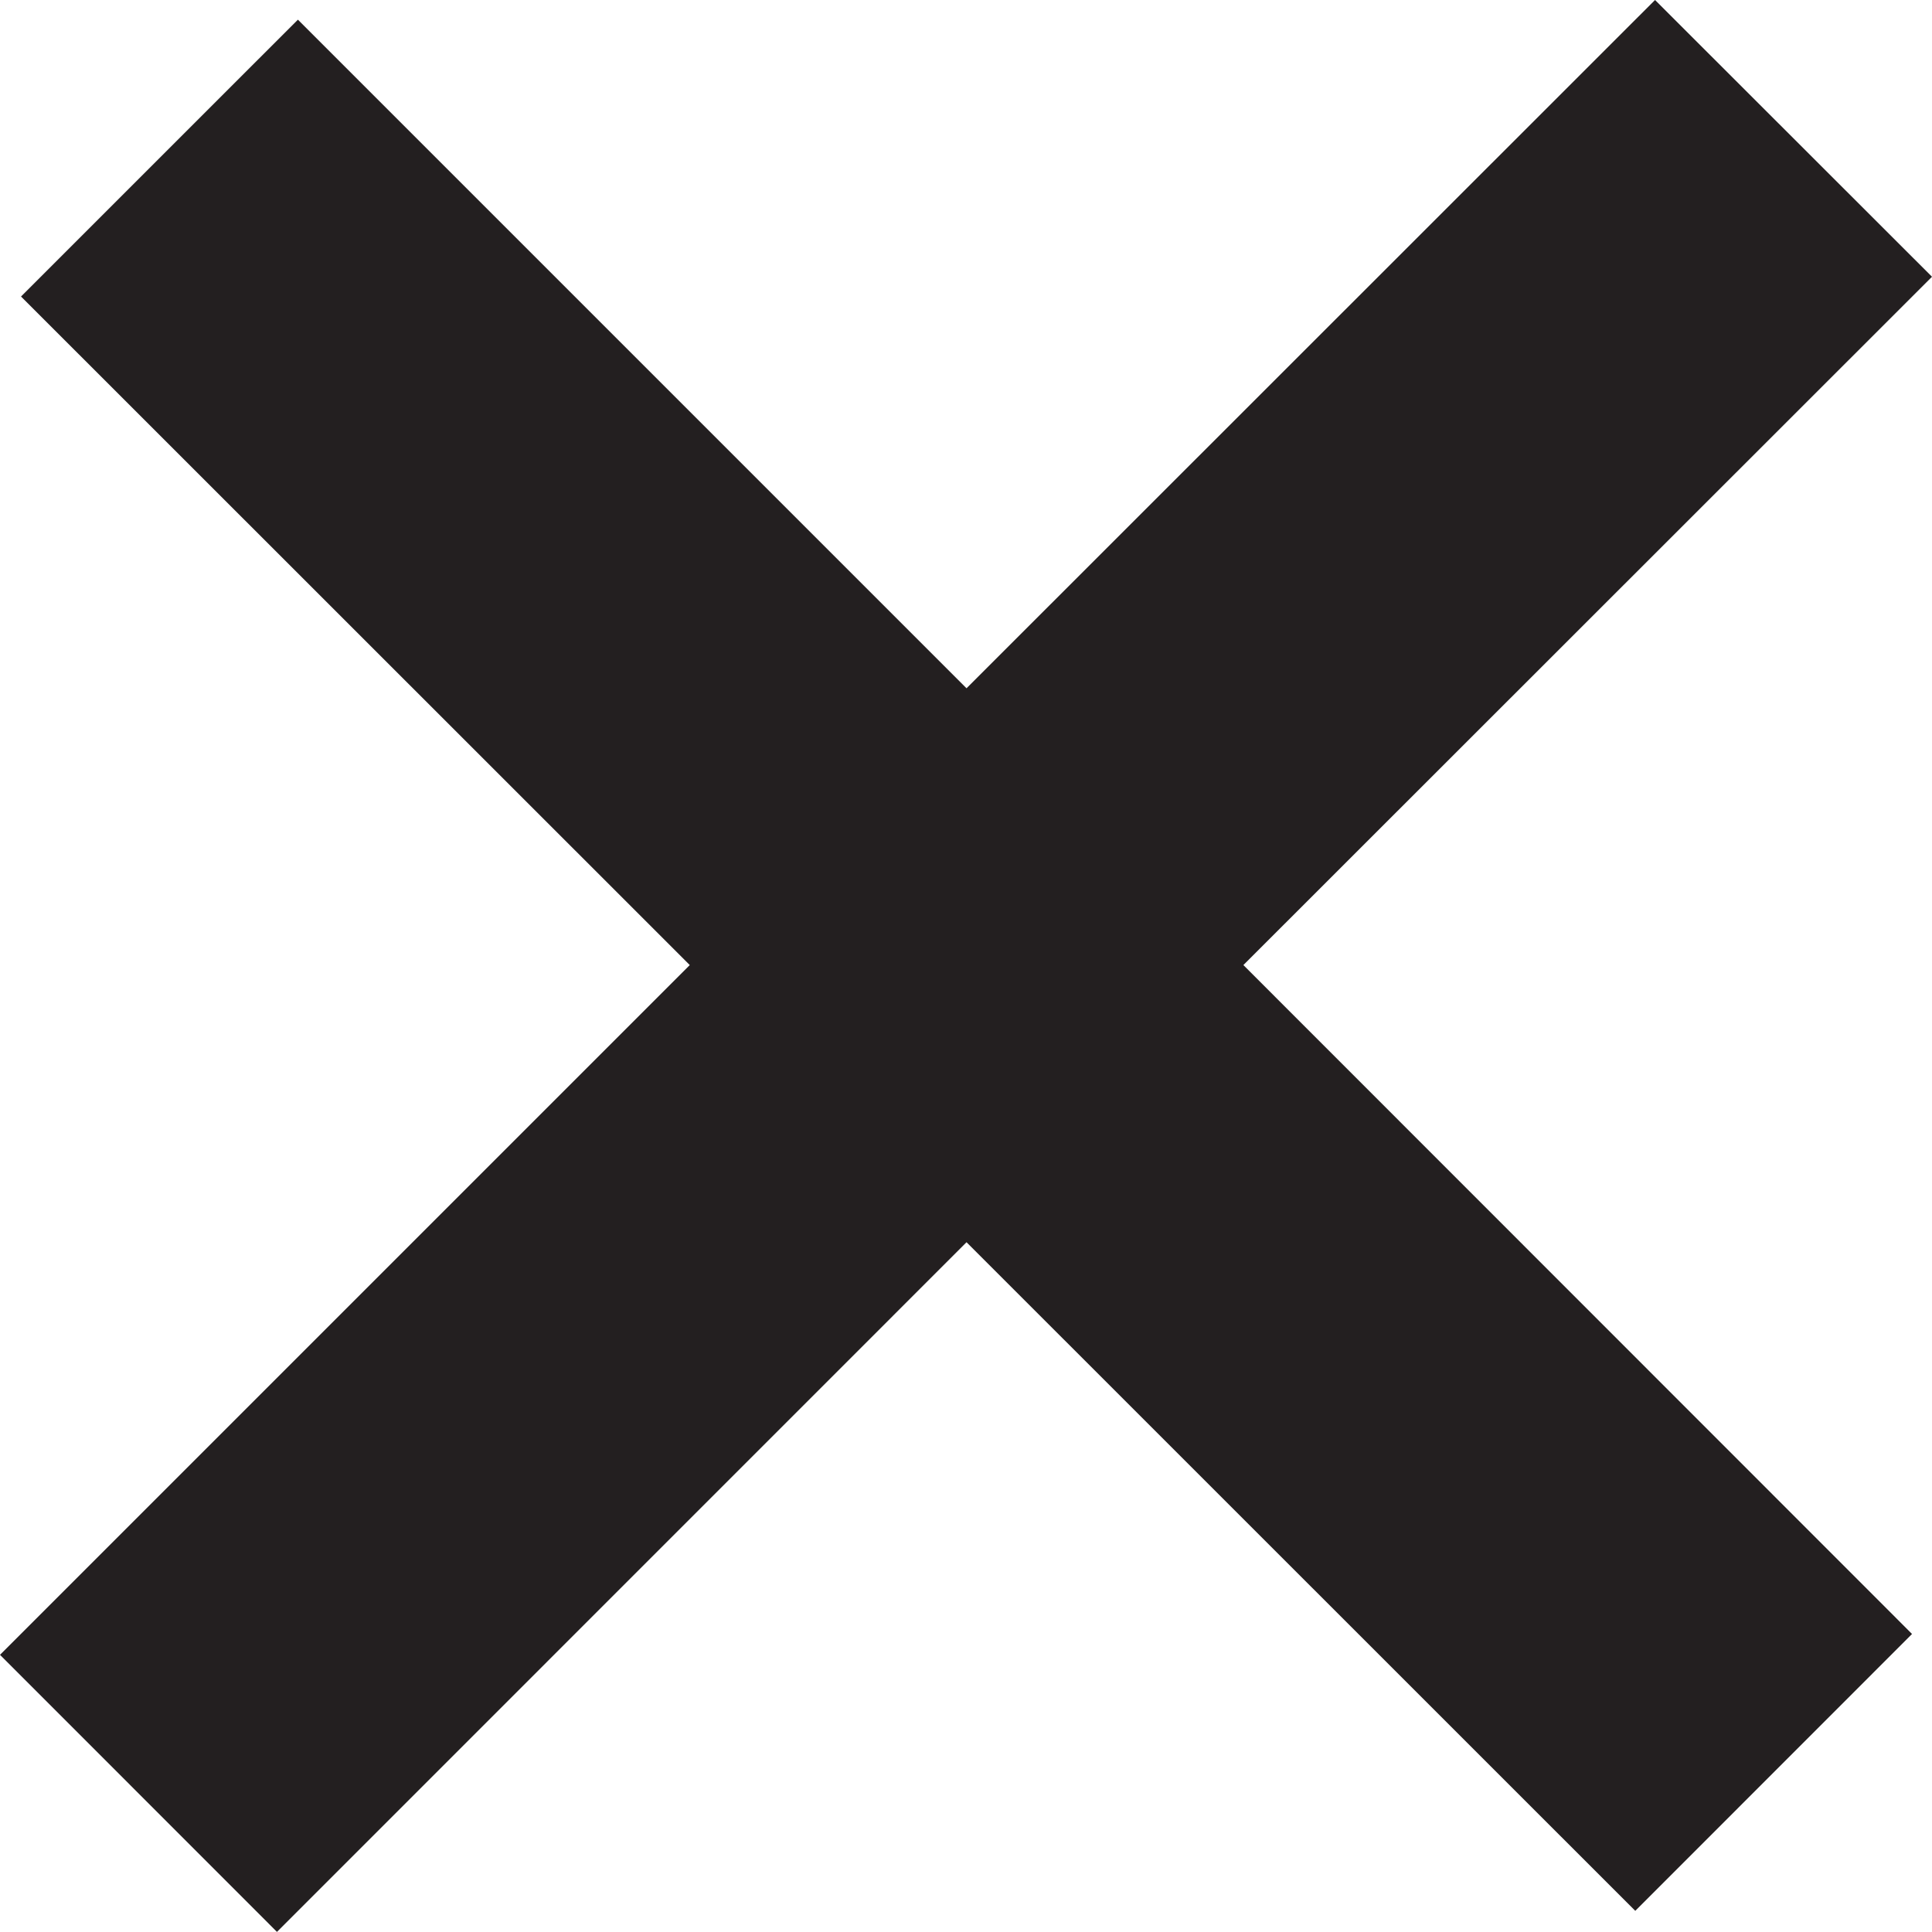
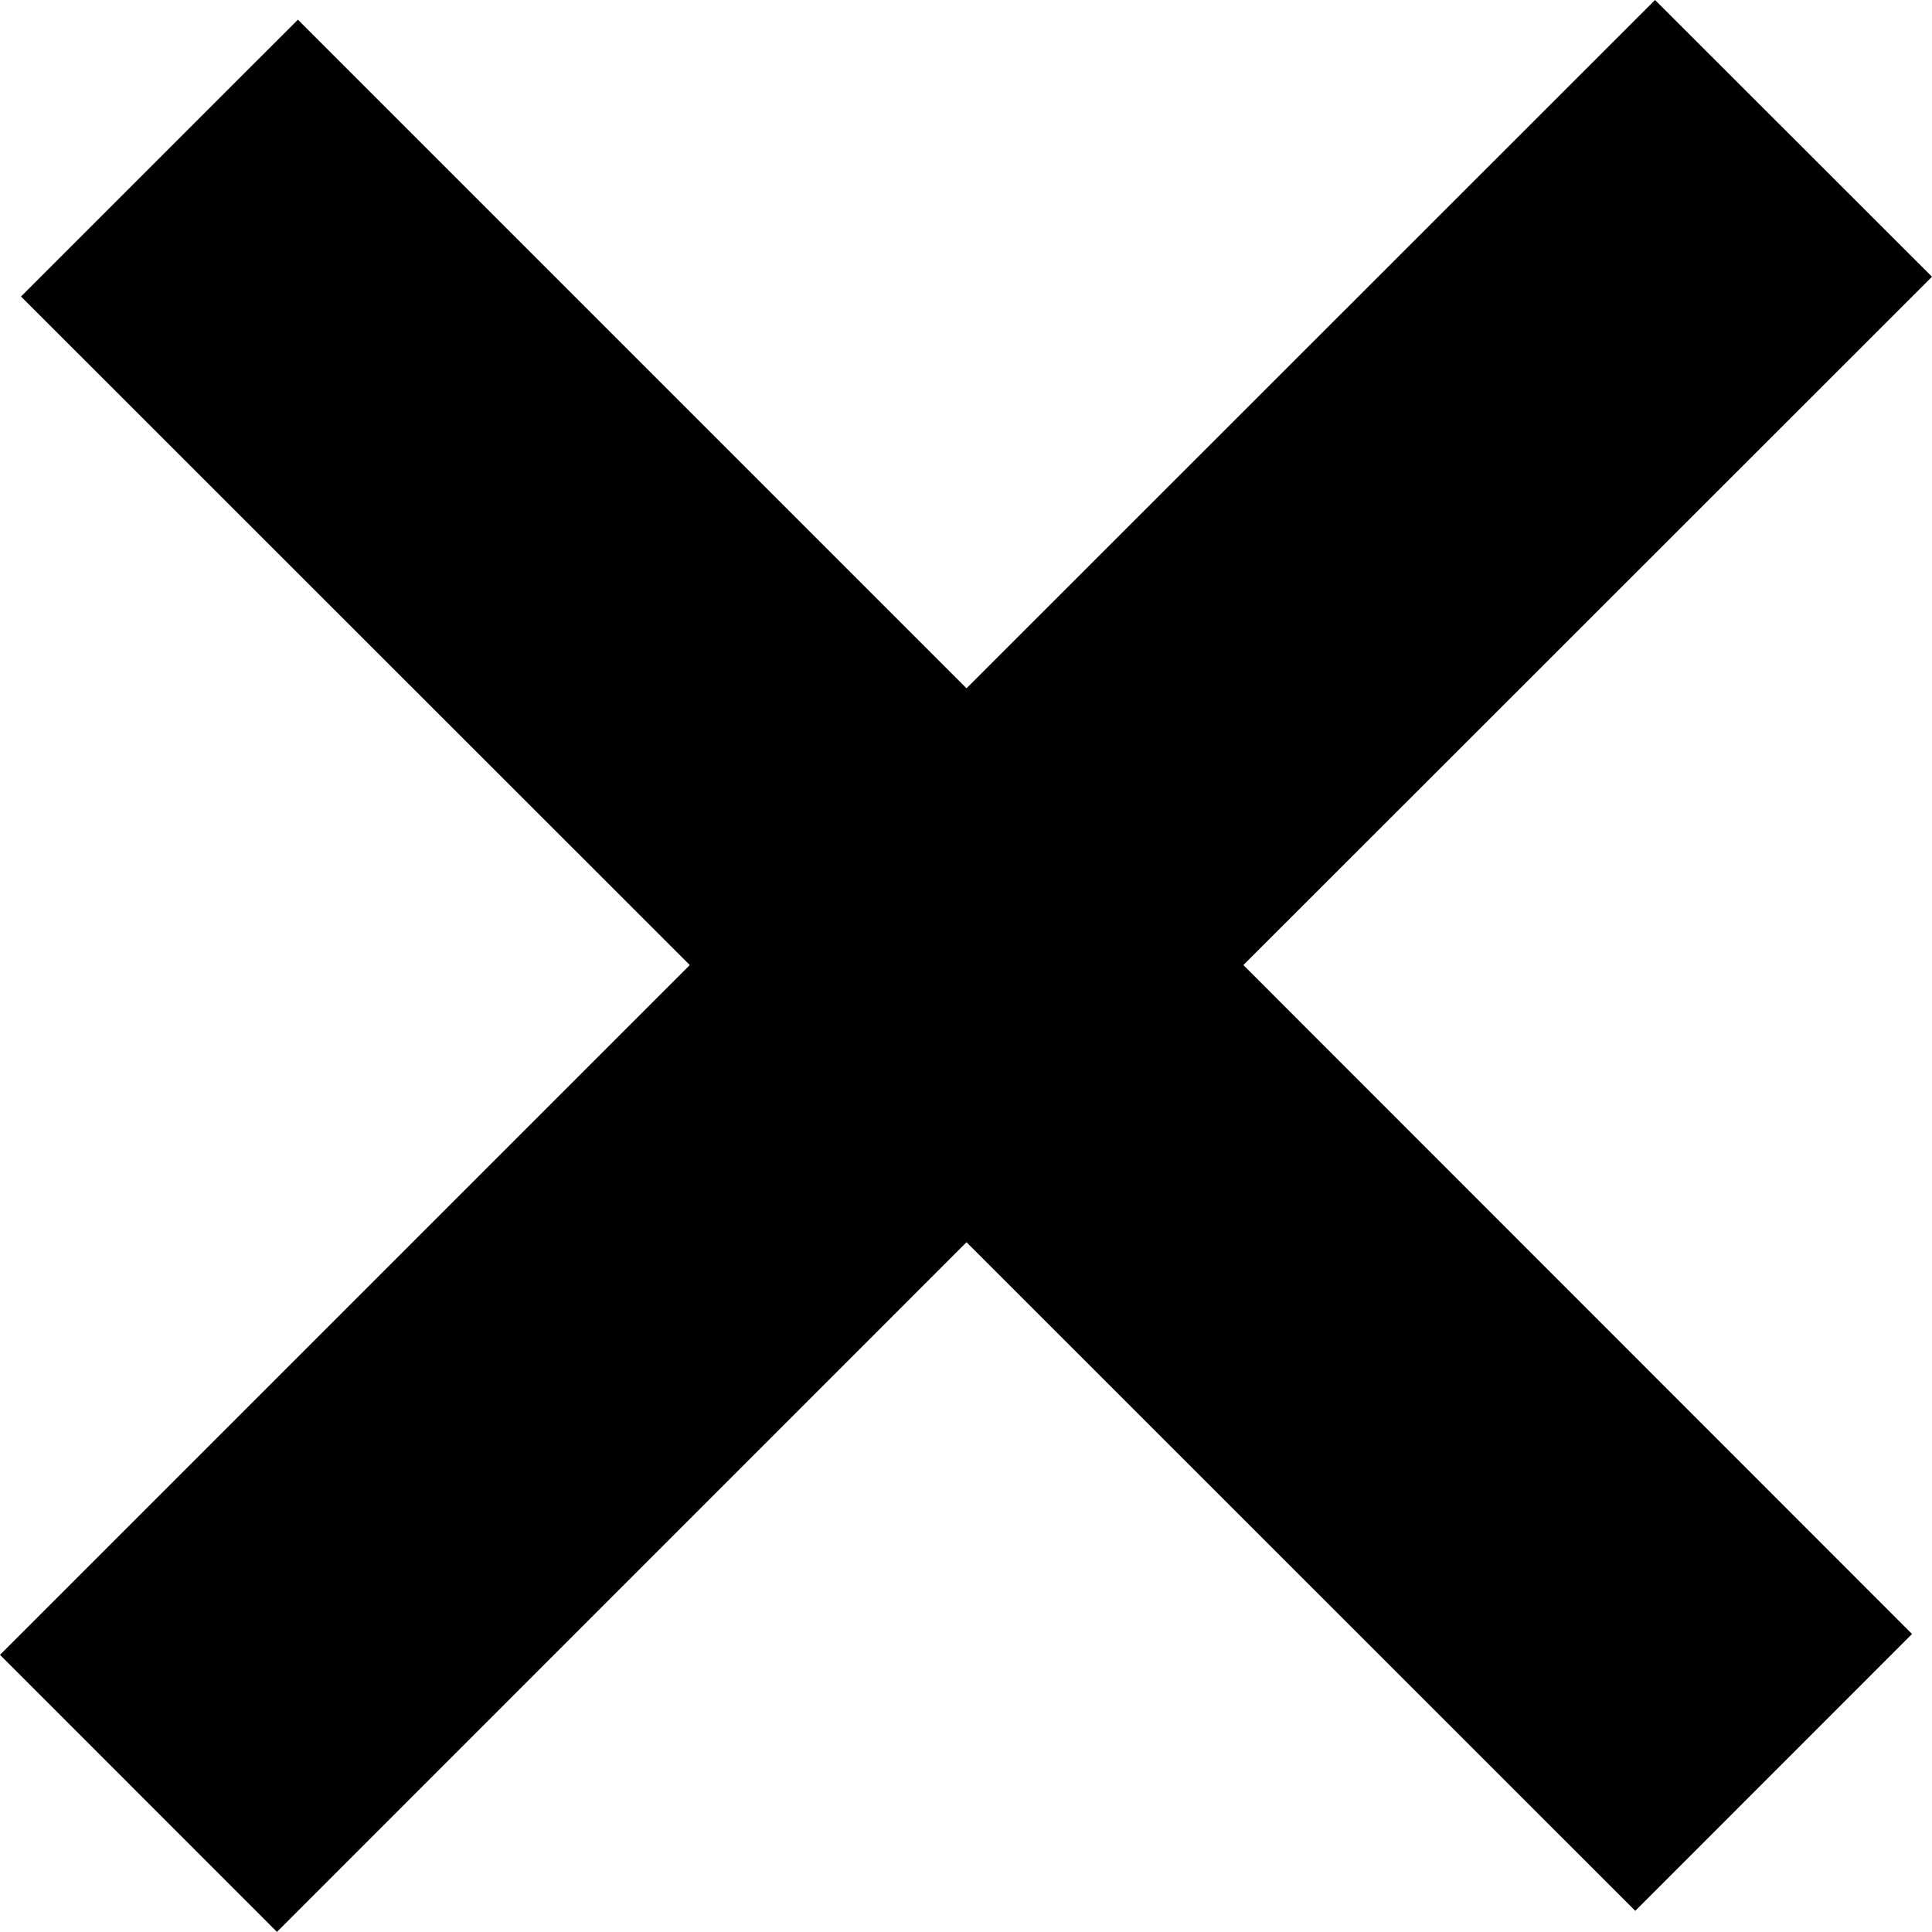
<svg xmlns="http://www.w3.org/2000/svg" version="1.1" x="0px" y="0px" viewBox="0 0 55.324 55.321" style="enable-background:new 0 0 55.324 55.321;" xml:space="preserve">
  <g id="Layer_12">
-     <polygon style="fill:#231F20;" points="47.393,0 27.677,19.709 8.531,0.563 0.602,8.491 19.752,27.635 0,47.387 7.931,55.321    27.677,35.572 46.827,54.718 54.752,46.79 35.605,27.635 55.324,7.925  " />
+     <polygon style=" " points="47.393,0 27.677,19.709 8.531,0.563 0.602,8.491 19.752,27.635 0,47.387 7.931,55.321    27.677,35.572 46.827,54.718 54.752,46.79 35.605,27.635 55.324,7.925  " />
  </g>
  <g id="Layer_1">
</g>
</svg>
